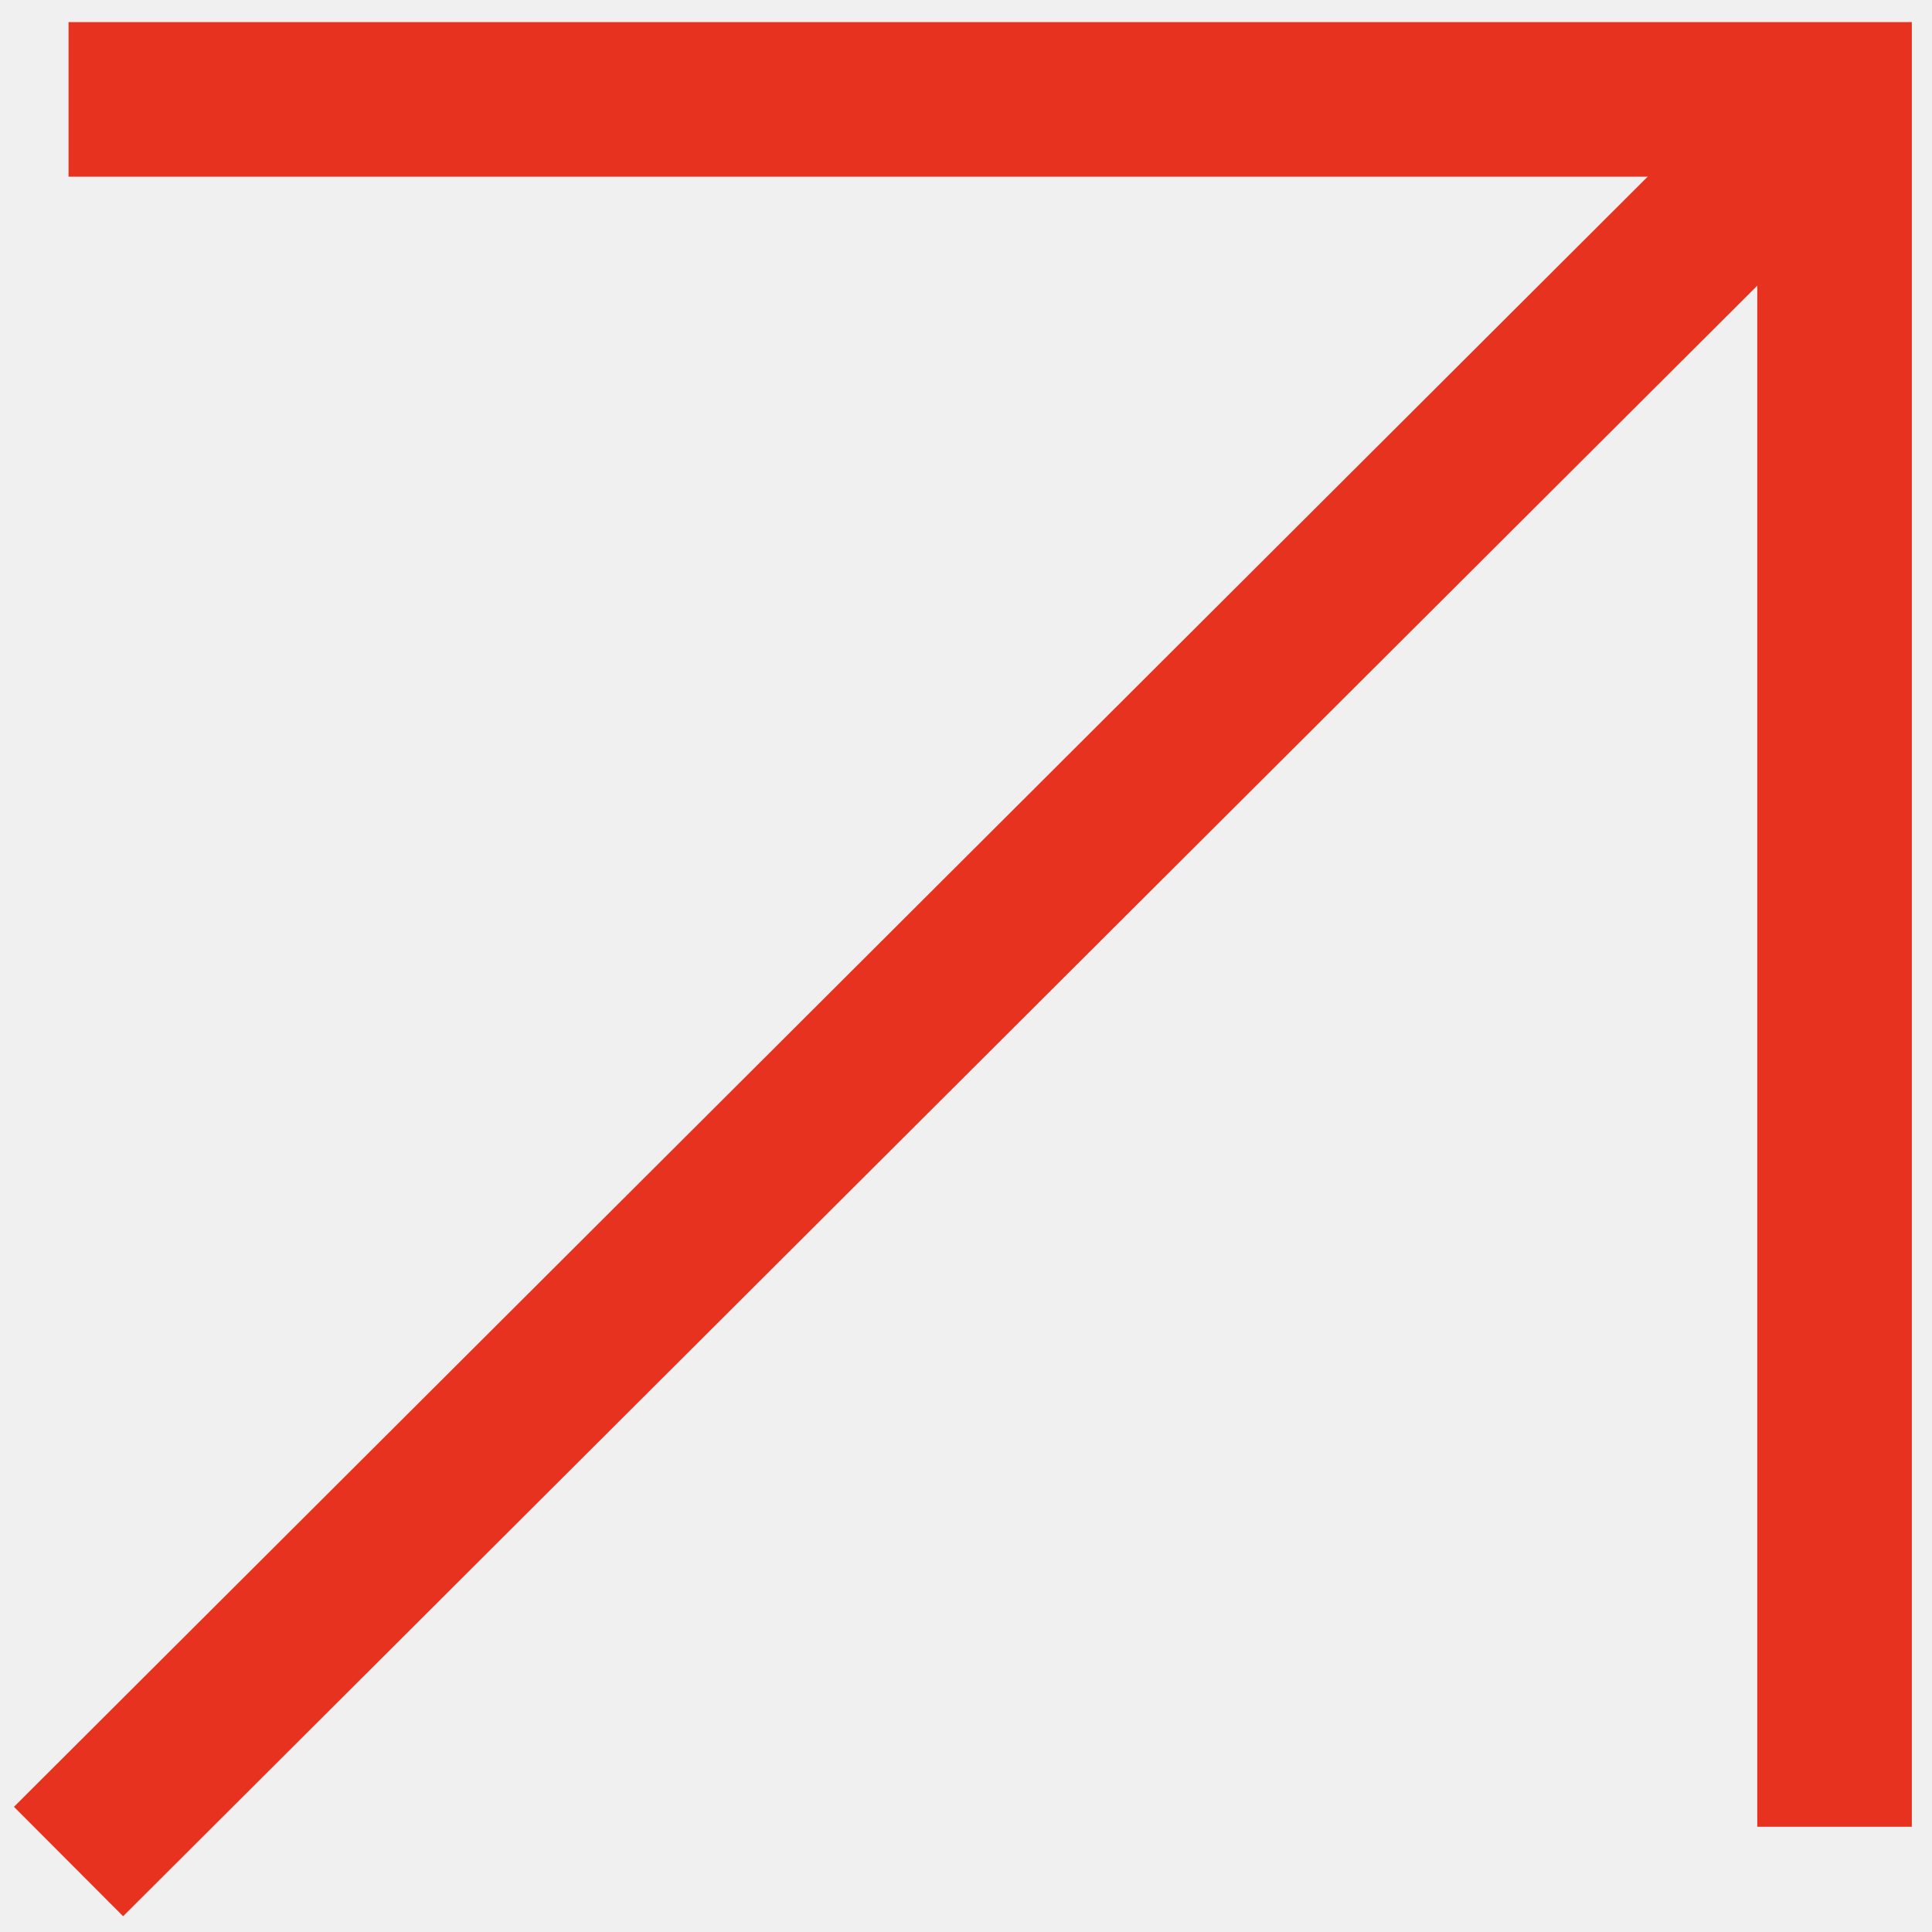
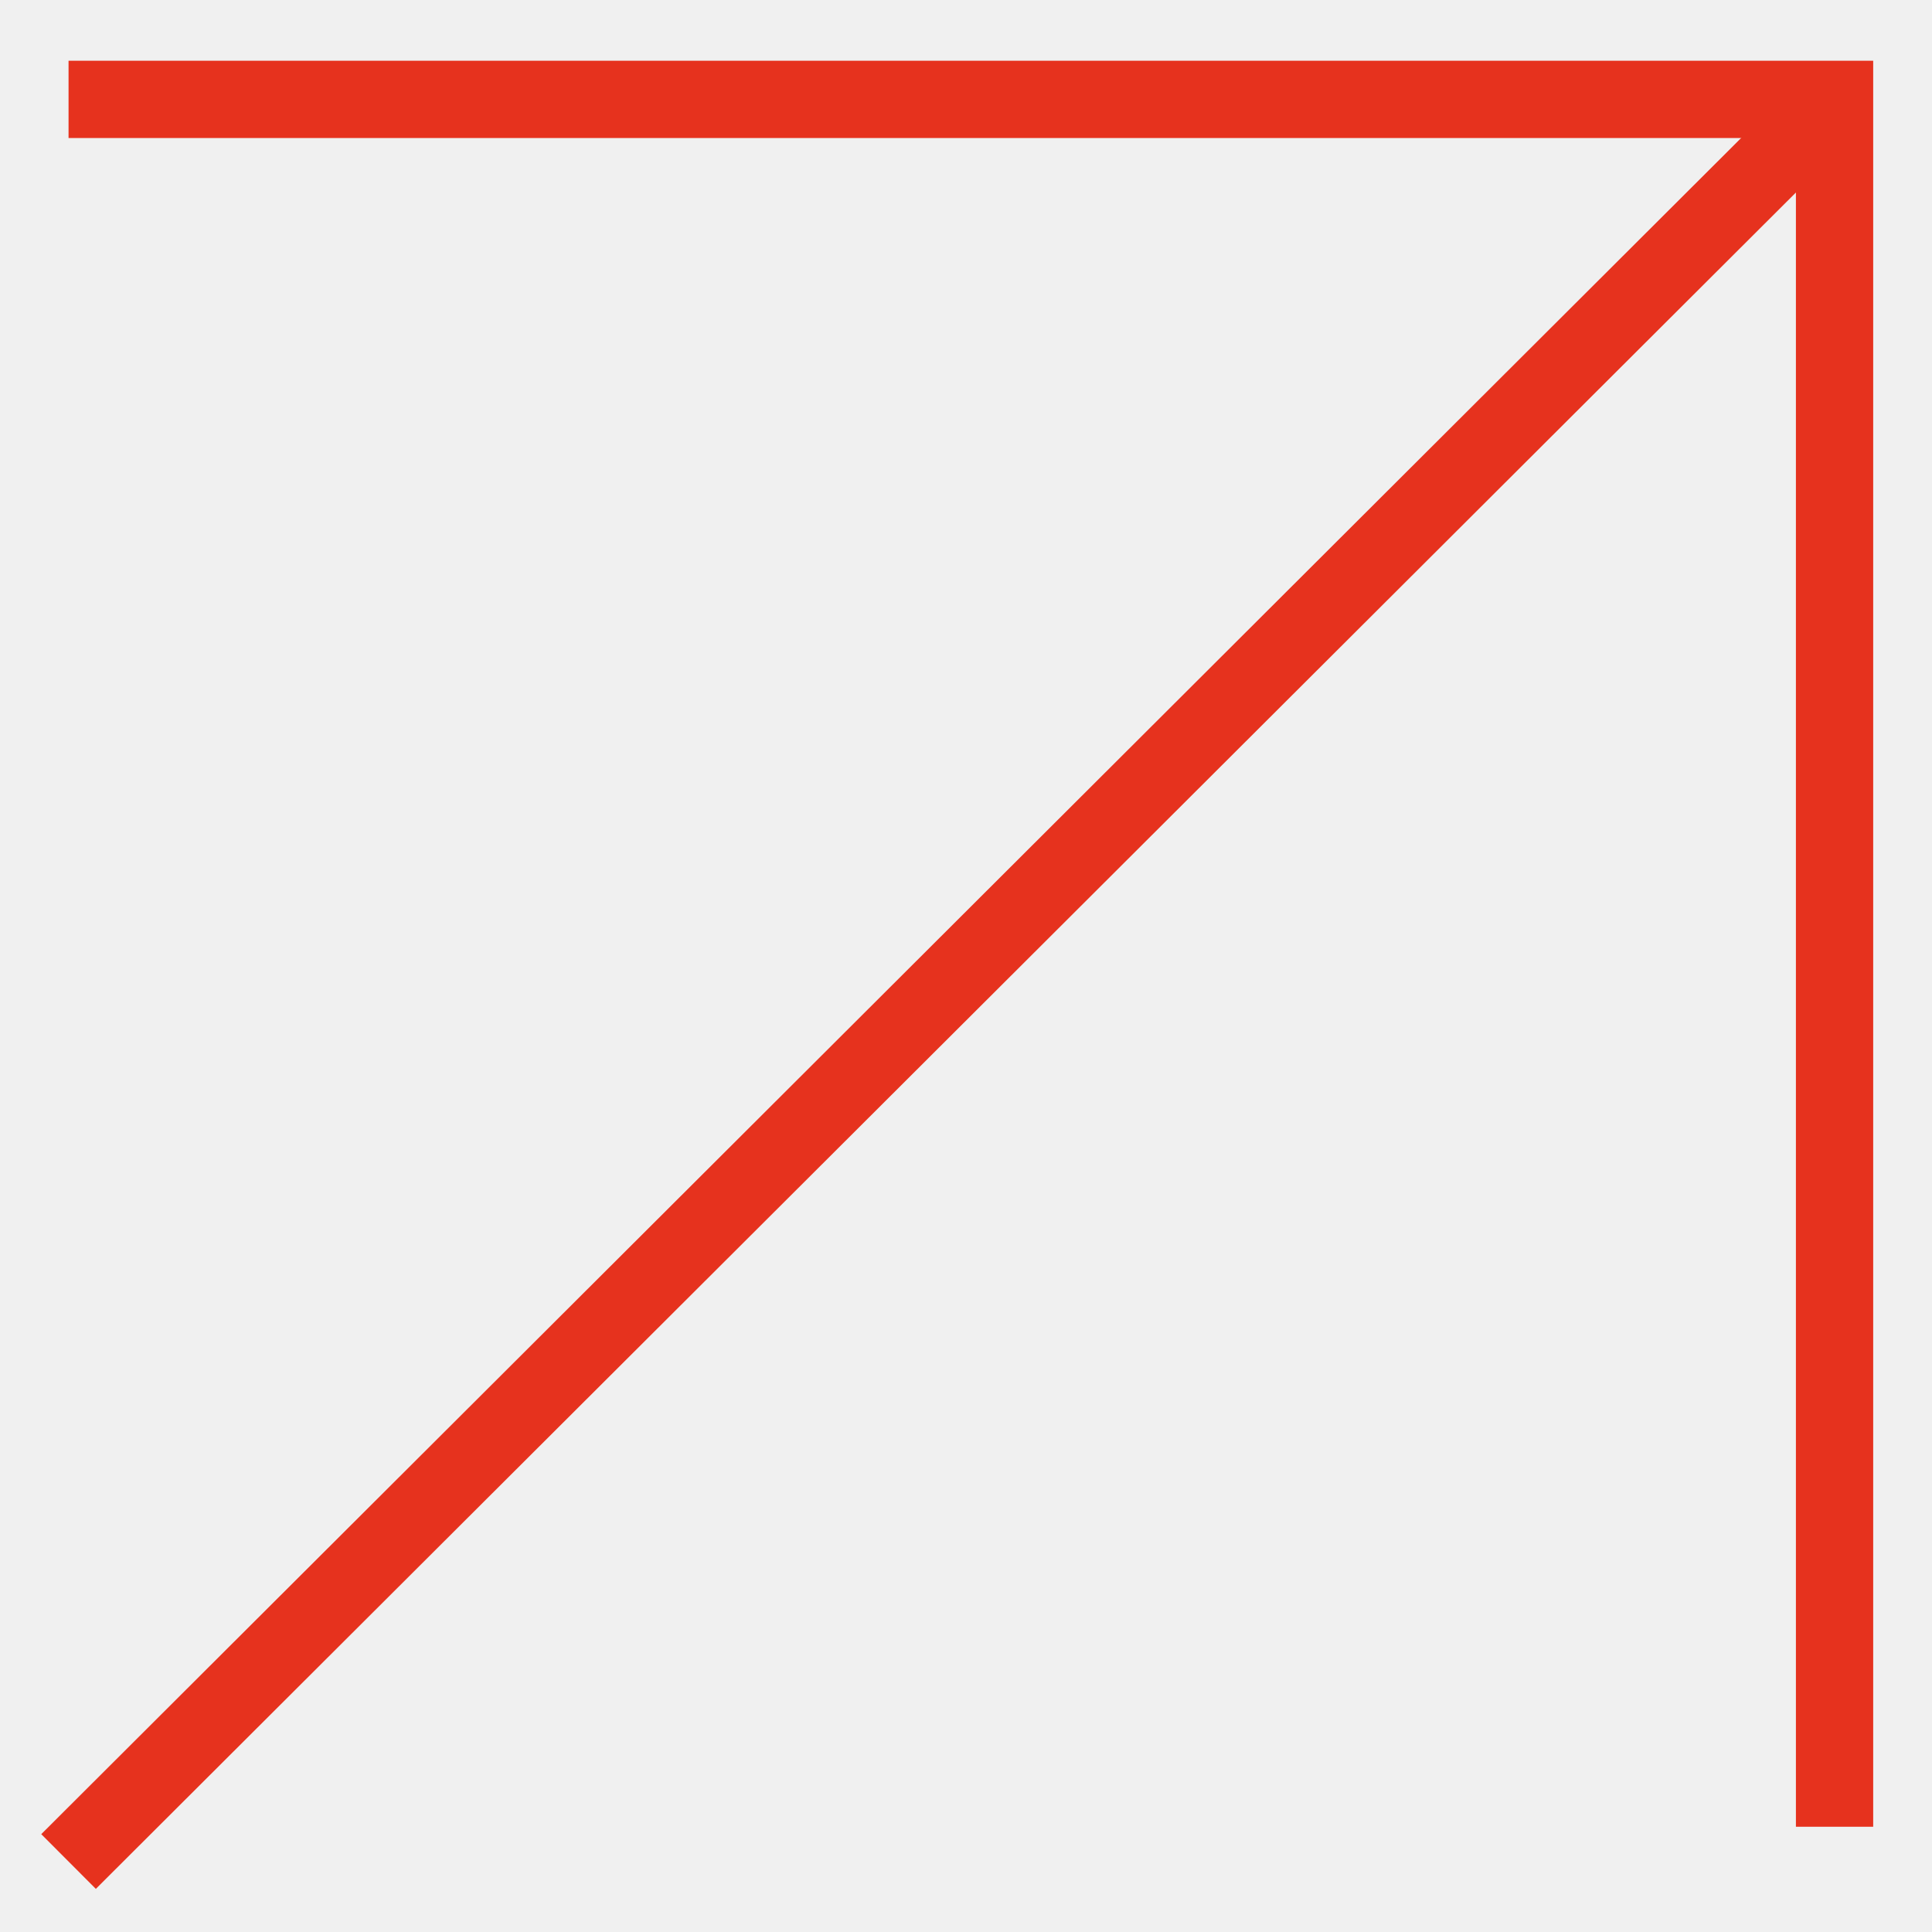
<svg xmlns="http://www.w3.org/2000/svg" width="25" height="25" viewBox="0 0 25 25" fill="none">
  <g clip-path="url(#clip0_160_2495)">
-     <path d="M23.739 1.286L0.887 24.088" stroke="#E6321E" stroke-width="2" stroke-miterlimit="10" />
-     <path d="M0.887 1.286H23.739V23.638" stroke="#E6321E" stroke-width="2" stroke-miterlimit="10" />
+     <path d="M23.739 1.286L0.887 24.088" stroke="#E6321E" strokeWidth="2" stroke-miterlimit="10" />
+     <path d="M0.887 1.286H23.739V23.638" stroke="#E6321E" strokeWidth="2" stroke-miterlimit="10" />
  </g>
  <defs>
    <clipPath id="clip0_160_2495">
      <rect width="25" height="25" fill="white" />
    </clipPath>
  </defs>
</svg>
